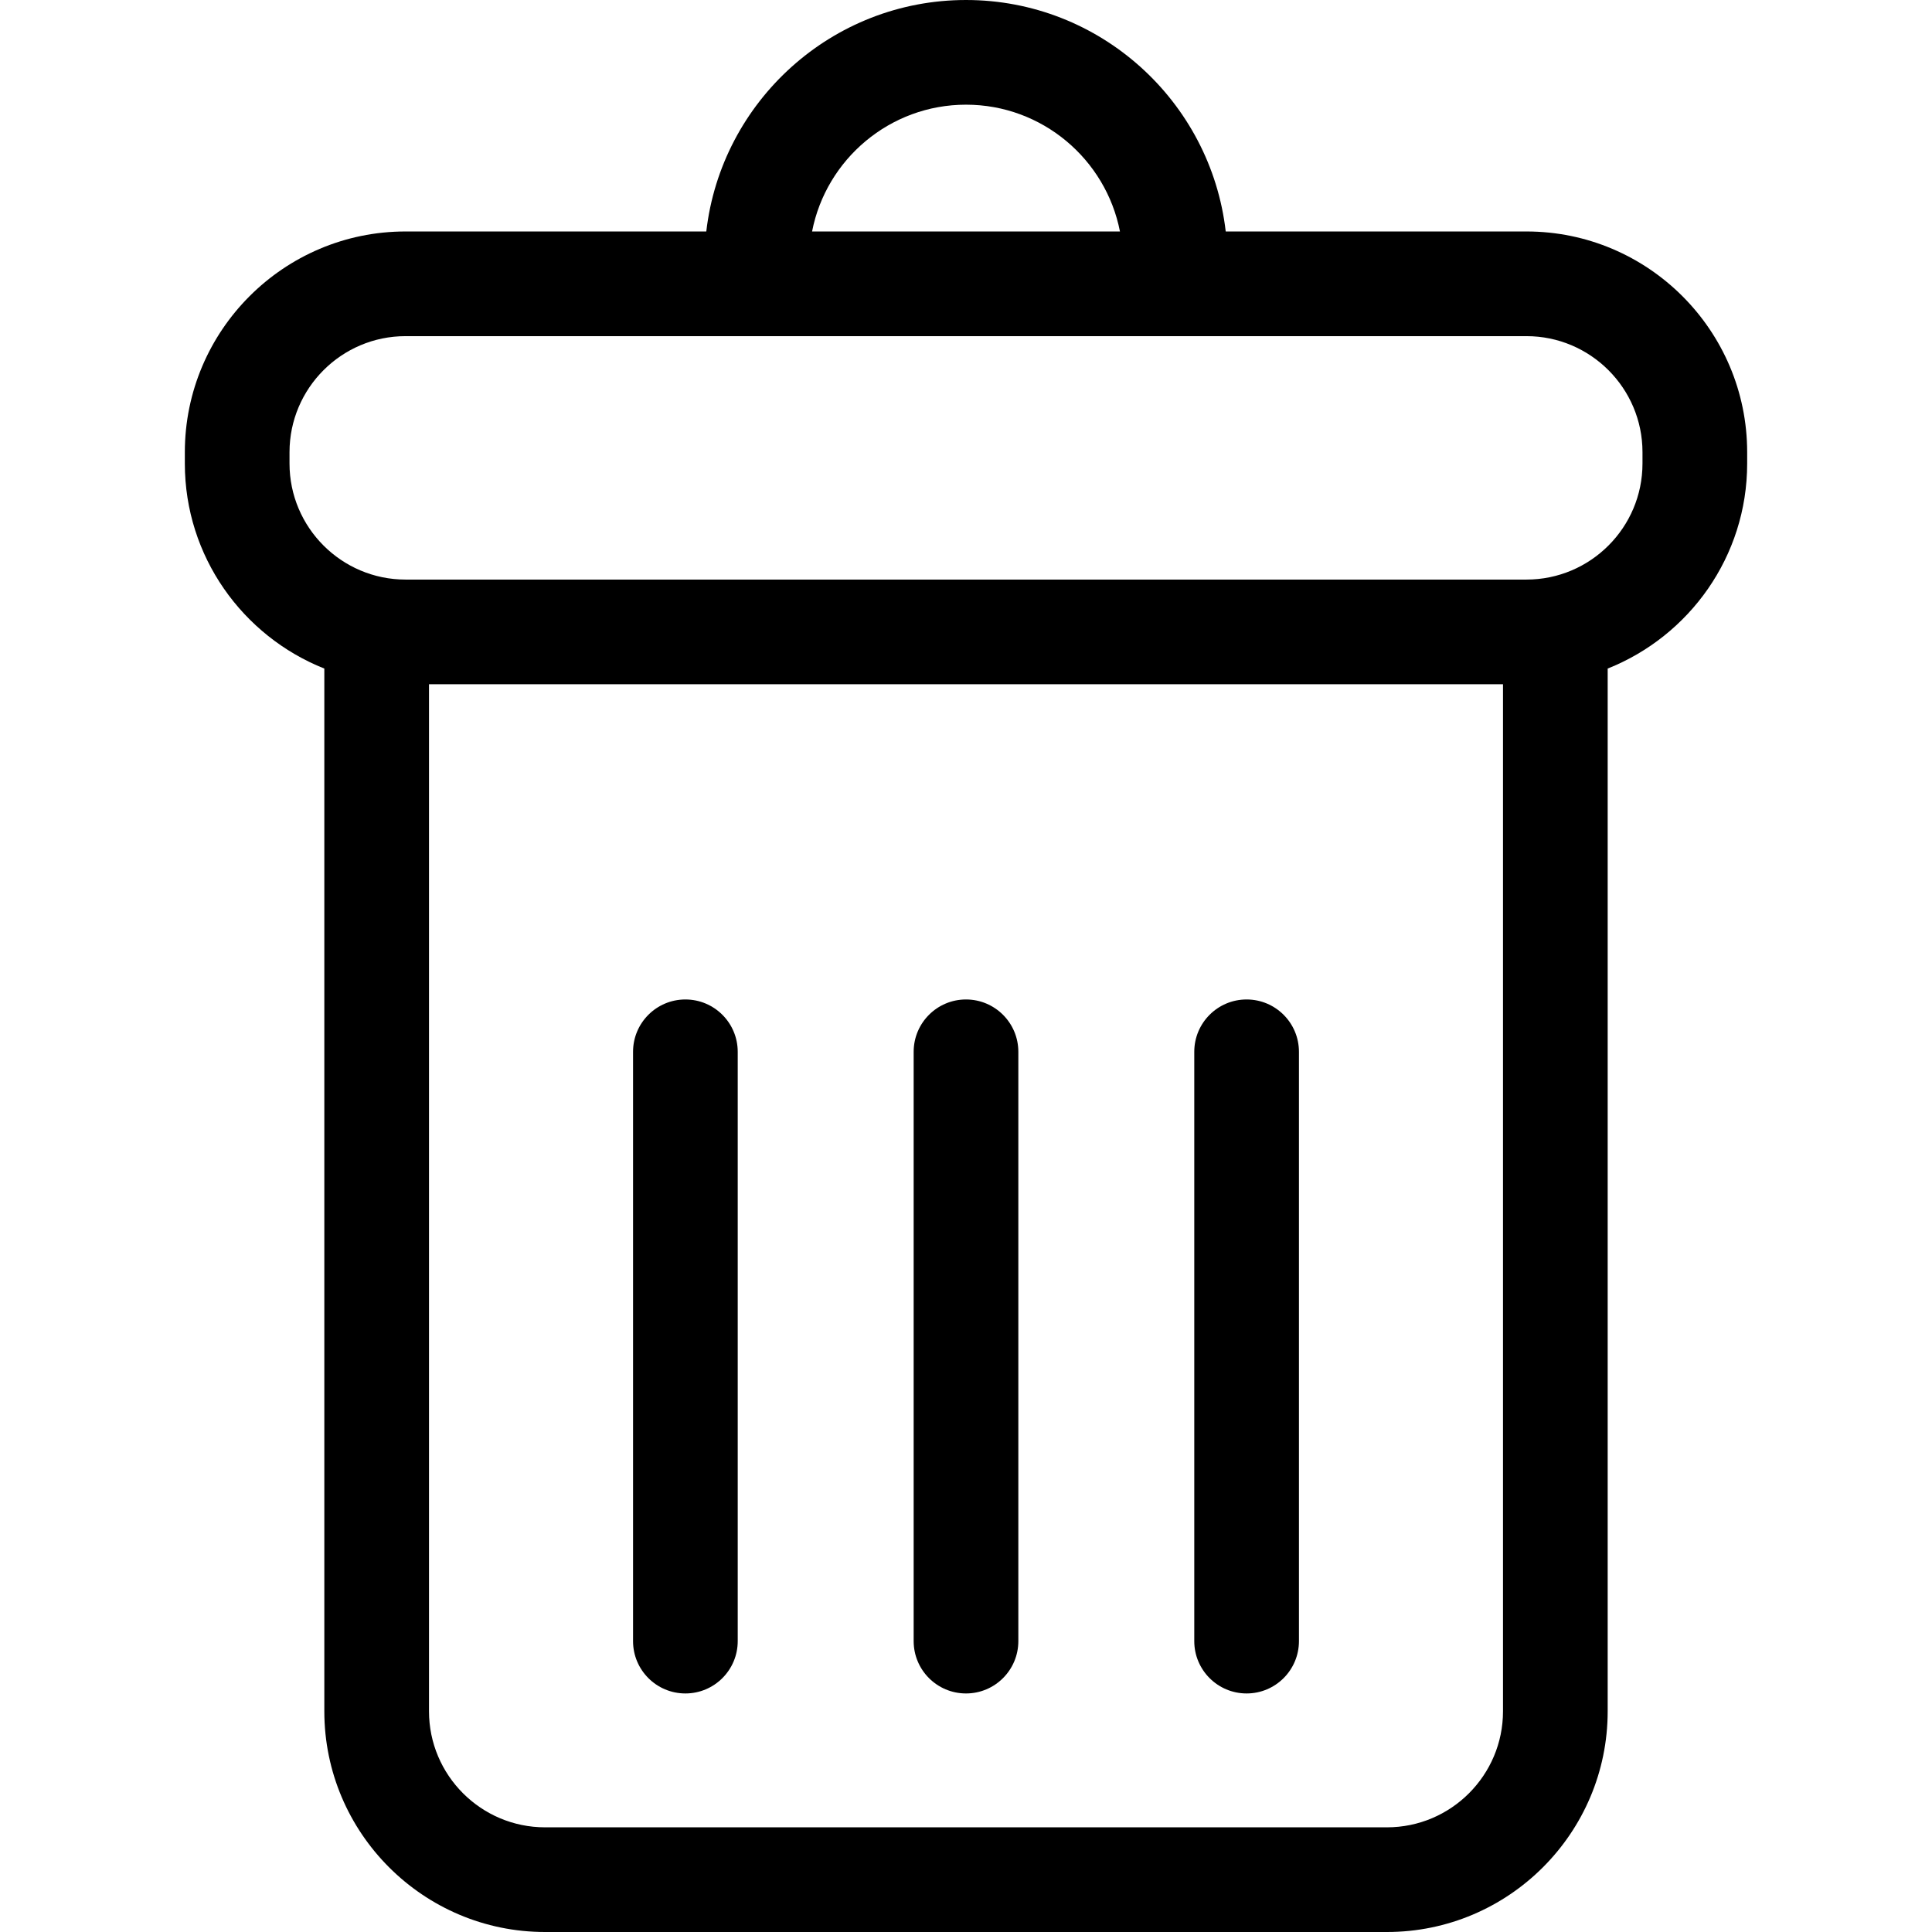
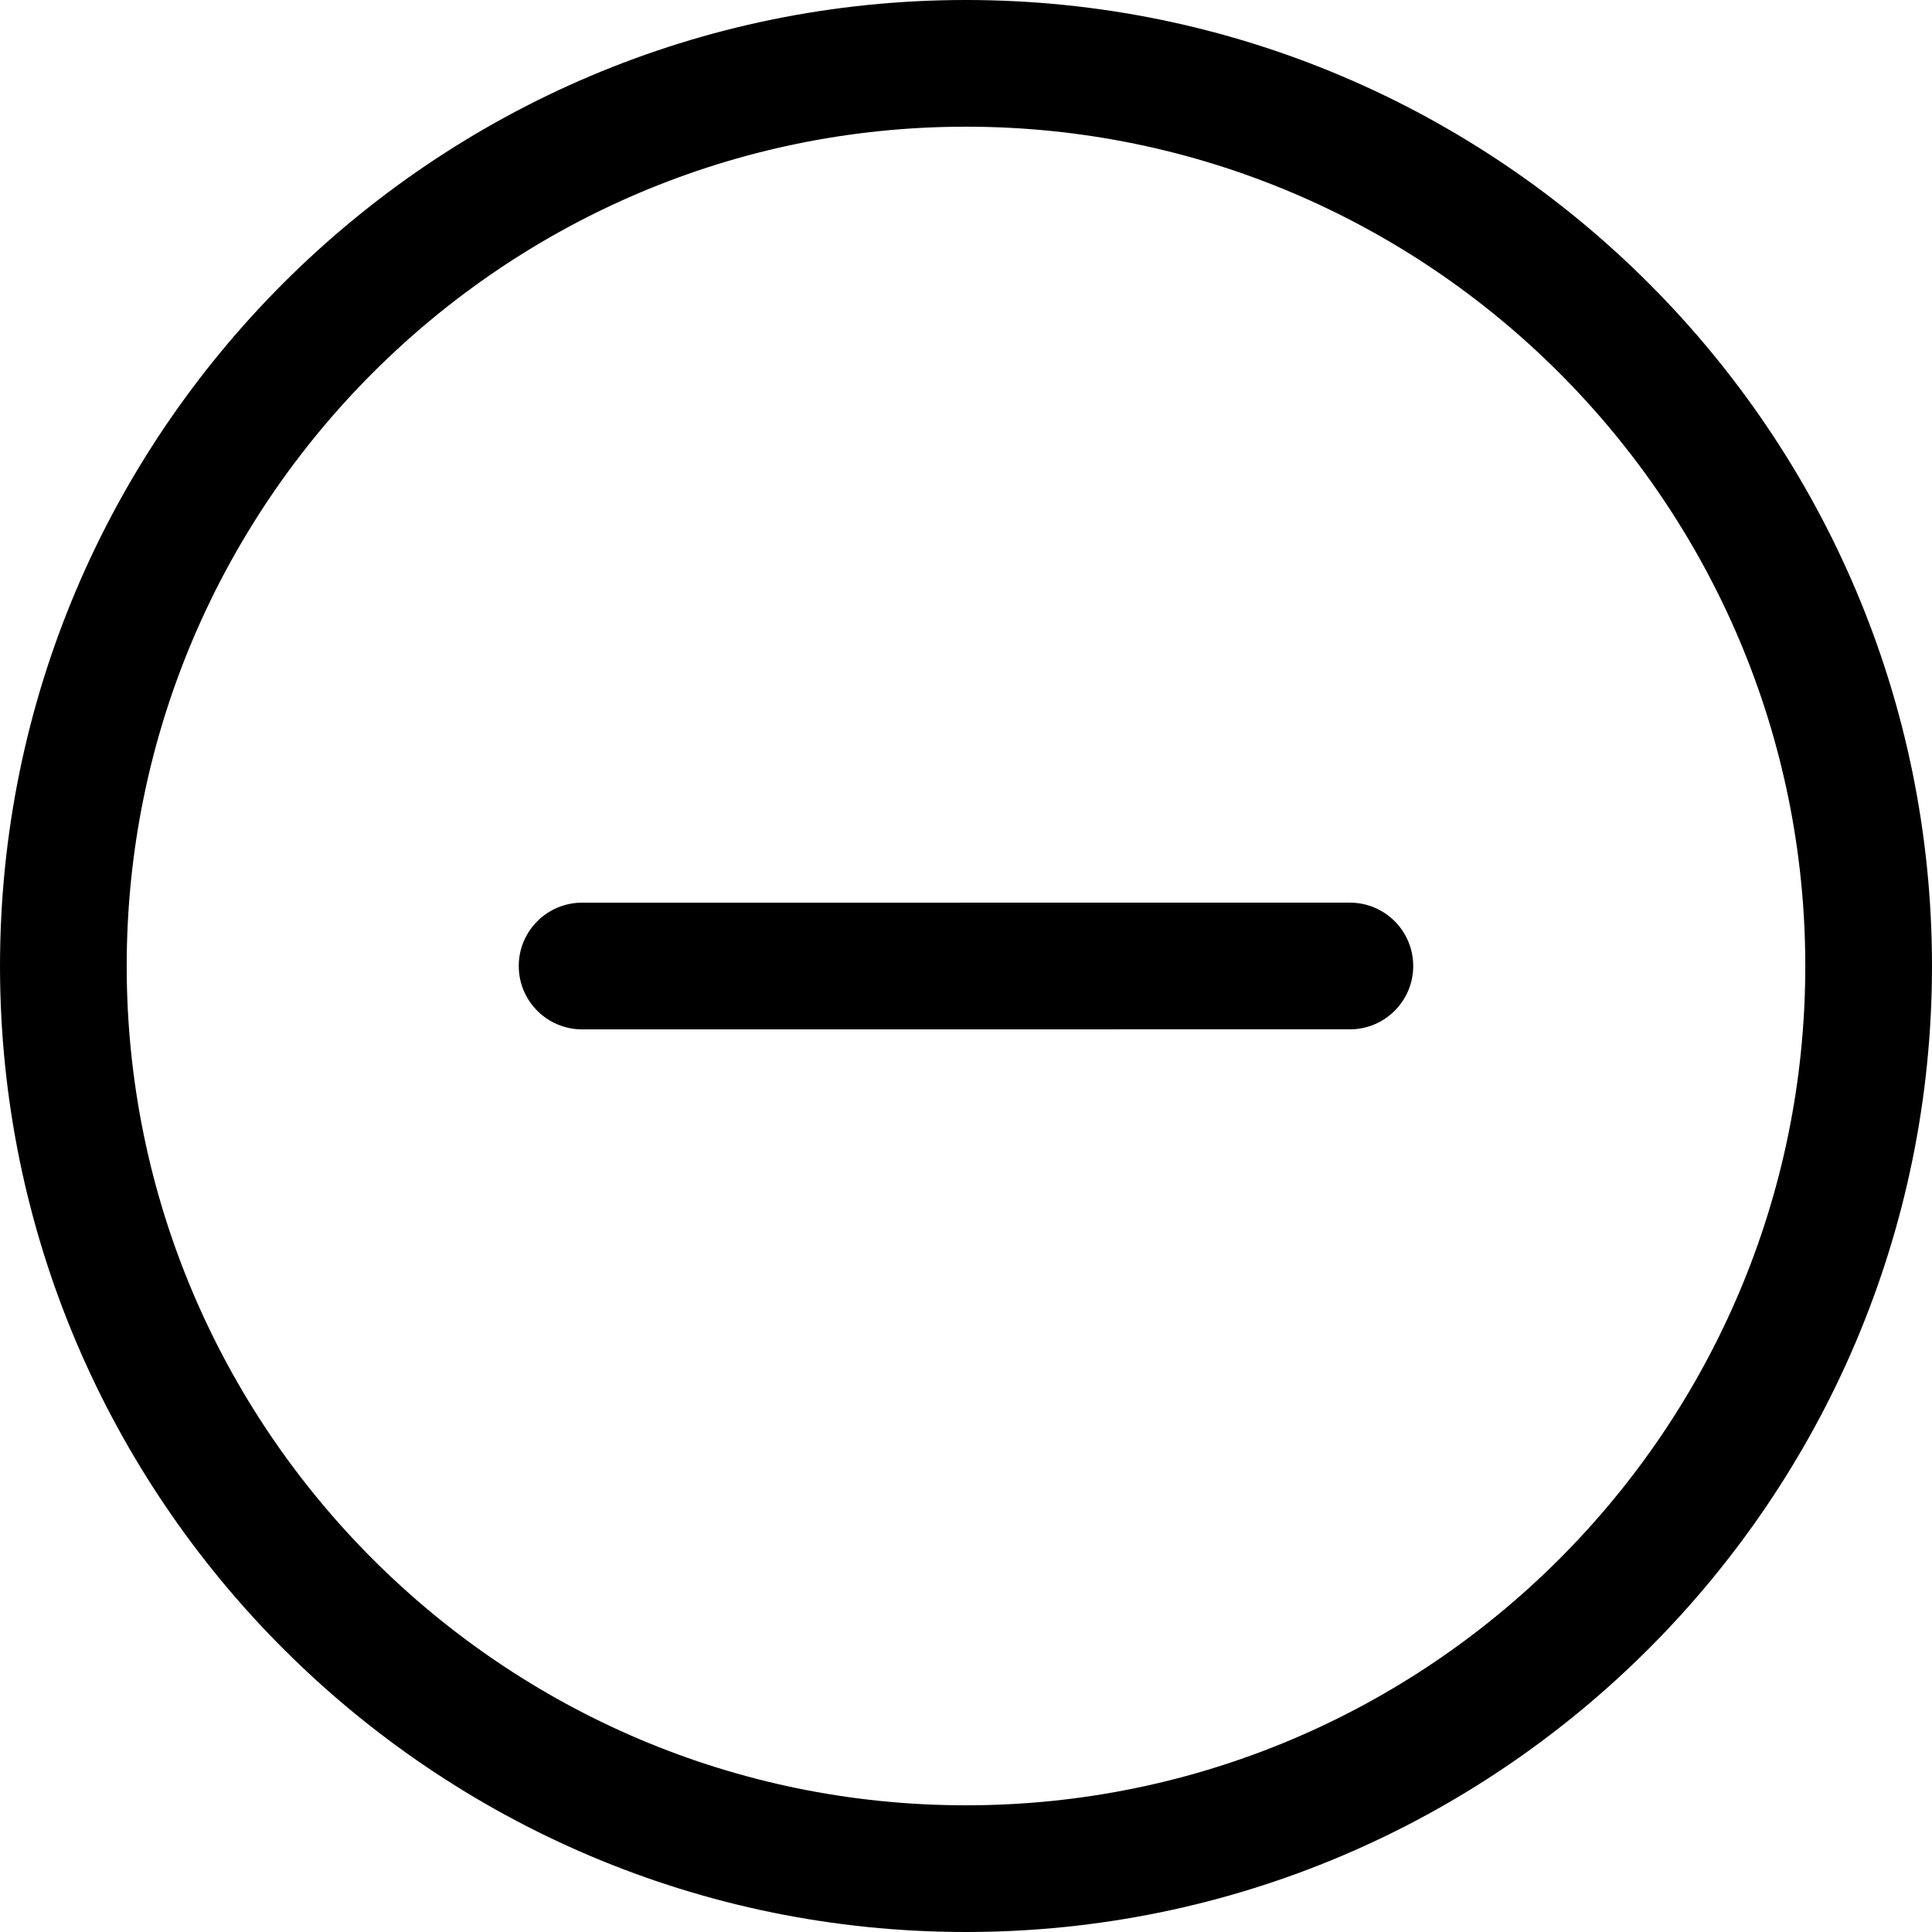
- <svg xmlns="http://www.w3.org/2000/svg" fill="#000000" version="1.1" id="Capa_1" width="800px" height="800px" viewBox="0 0 482.428 482.429" xml:space="preserve">
+ <svg xmlns="http://www.w3.org/2000/svg" fill="#000000" version="1.1" id="Capa_1" width="800px" height="800px" viewBox="0 0 400 400" xml:space="preserve">
  <g>
    <g>
-       <path d="M381.163,57.799h-75.094C302.323,25.316,274.686,0,241.214,0c-33.471,0-61.104,25.315-64.85,57.799h-75.098    c-30.39,0-55.111,24.728-55.111,55.117v2.828c0,23.223,14.46,43.1,34.83,51.199v260.369c0,30.39,24.724,55.117,55.112,55.117    h210.236c30.389,0,55.111-24.729,55.111-55.117V166.944c20.369-8.1,34.83-27.977,34.83-51.199v-2.828    C436.274,82.527,411.551,57.799,381.163,57.799z M241.214,26.139c19.037,0,34.927,13.645,38.443,31.66h-76.879    C206.293,39.783,222.184,26.139,241.214,26.139z M375.305,427.312c0,15.978-13,28.979-28.973,28.979H136.096    c-15.973,0-28.973-13.002-28.973-28.979V170.861h268.182V427.312z M410.135,115.744c0,15.978-13,28.979-28.973,28.979H101.266    c-15.973,0-28.973-13.001-28.973-28.979v-2.828c0-15.978,13-28.979,28.973-28.979h279.897c15.973,0,28.973,13.001,28.973,28.979    V115.744z" />
-       <path d="M171.144,422.863c7.218,0,13.069-5.853,13.069-13.068V262.641c0-7.216-5.852-13.07-13.069-13.07    c-7.217,0-13.069,5.854-13.069,13.07v147.154C158.074,417.012,163.926,422.863,171.144,422.863z" />
-       <path d="M241.214,422.863c7.218,0,13.07-5.853,13.07-13.068V262.641c0-7.216-5.854-13.07-13.07-13.07    c-7.217,0-13.069,5.854-13.069,13.07v147.154C228.145,417.012,233.996,422.863,241.214,422.863z" />
-       <path d="M311.284,422.863c7.217,0,13.068-5.853,13.068-13.068V262.641c0-7.216-5.852-13.07-13.068-13.07    c-7.219,0-13.07,5.854-13.07,13.07v147.154C298.213,417.012,304.067,422.863,311.284,422.863z" />
+       <path d="M199.991,0C89.715,0,0.002,89.72,0.002,200c0,110.279,89.713,200,199.989,200c110.281,0,200.007-89.721,200.007-200    C399.998,89.72,310.272,0,199.991,0z M199.991,373.77c-95.81,0-173.759-77.953-173.759-173.77    c0-95.817,77.949-173.77,173.759-173.77c95.821,0,173.775,77.953,173.775,173.77C373.768,295.816,295.812,373.77,199.991,373.77z" />
+       <path d="M279.476,186.884l-158.958,0.003c-7.242,0-13.115,5.873-13.115,13.115c0,7.243,5.873,13.116,13.115,13.116l158.958-0.005    c7.243,0,13.115-5.872,13.115-13.114S286.719,186.884,279.476,186.884z" />
    </g>
  </g>
</svg>
